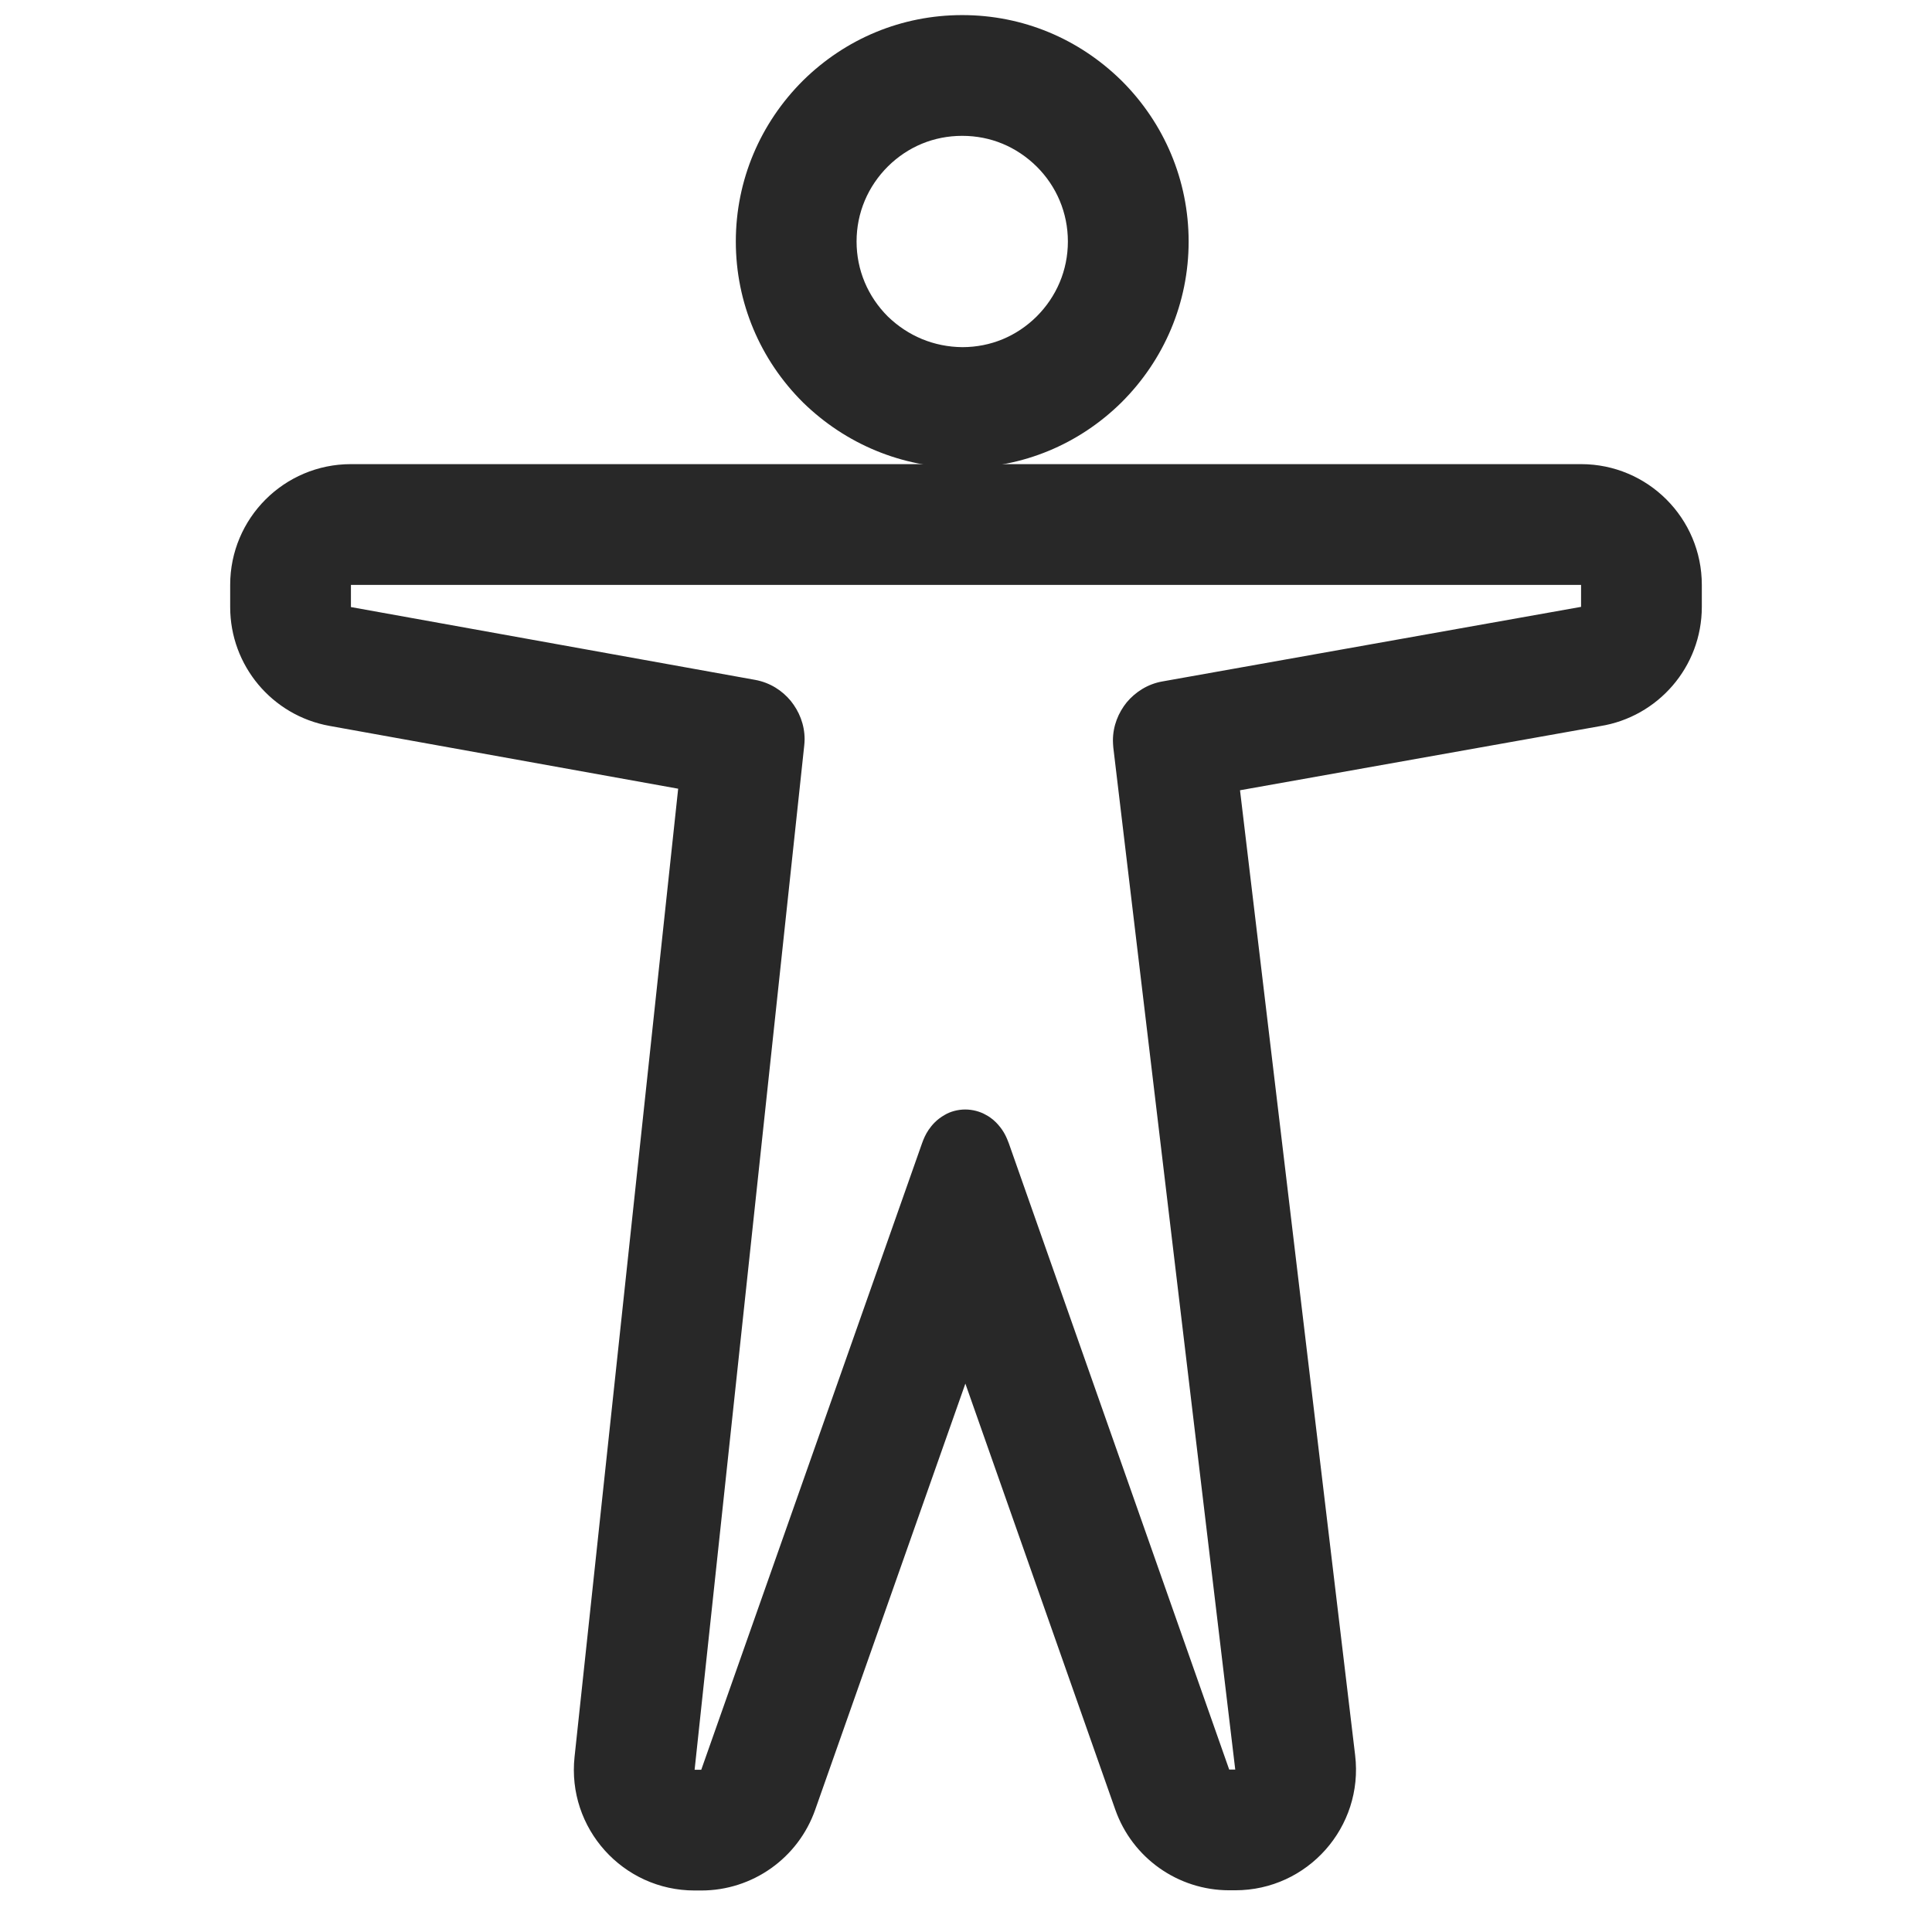
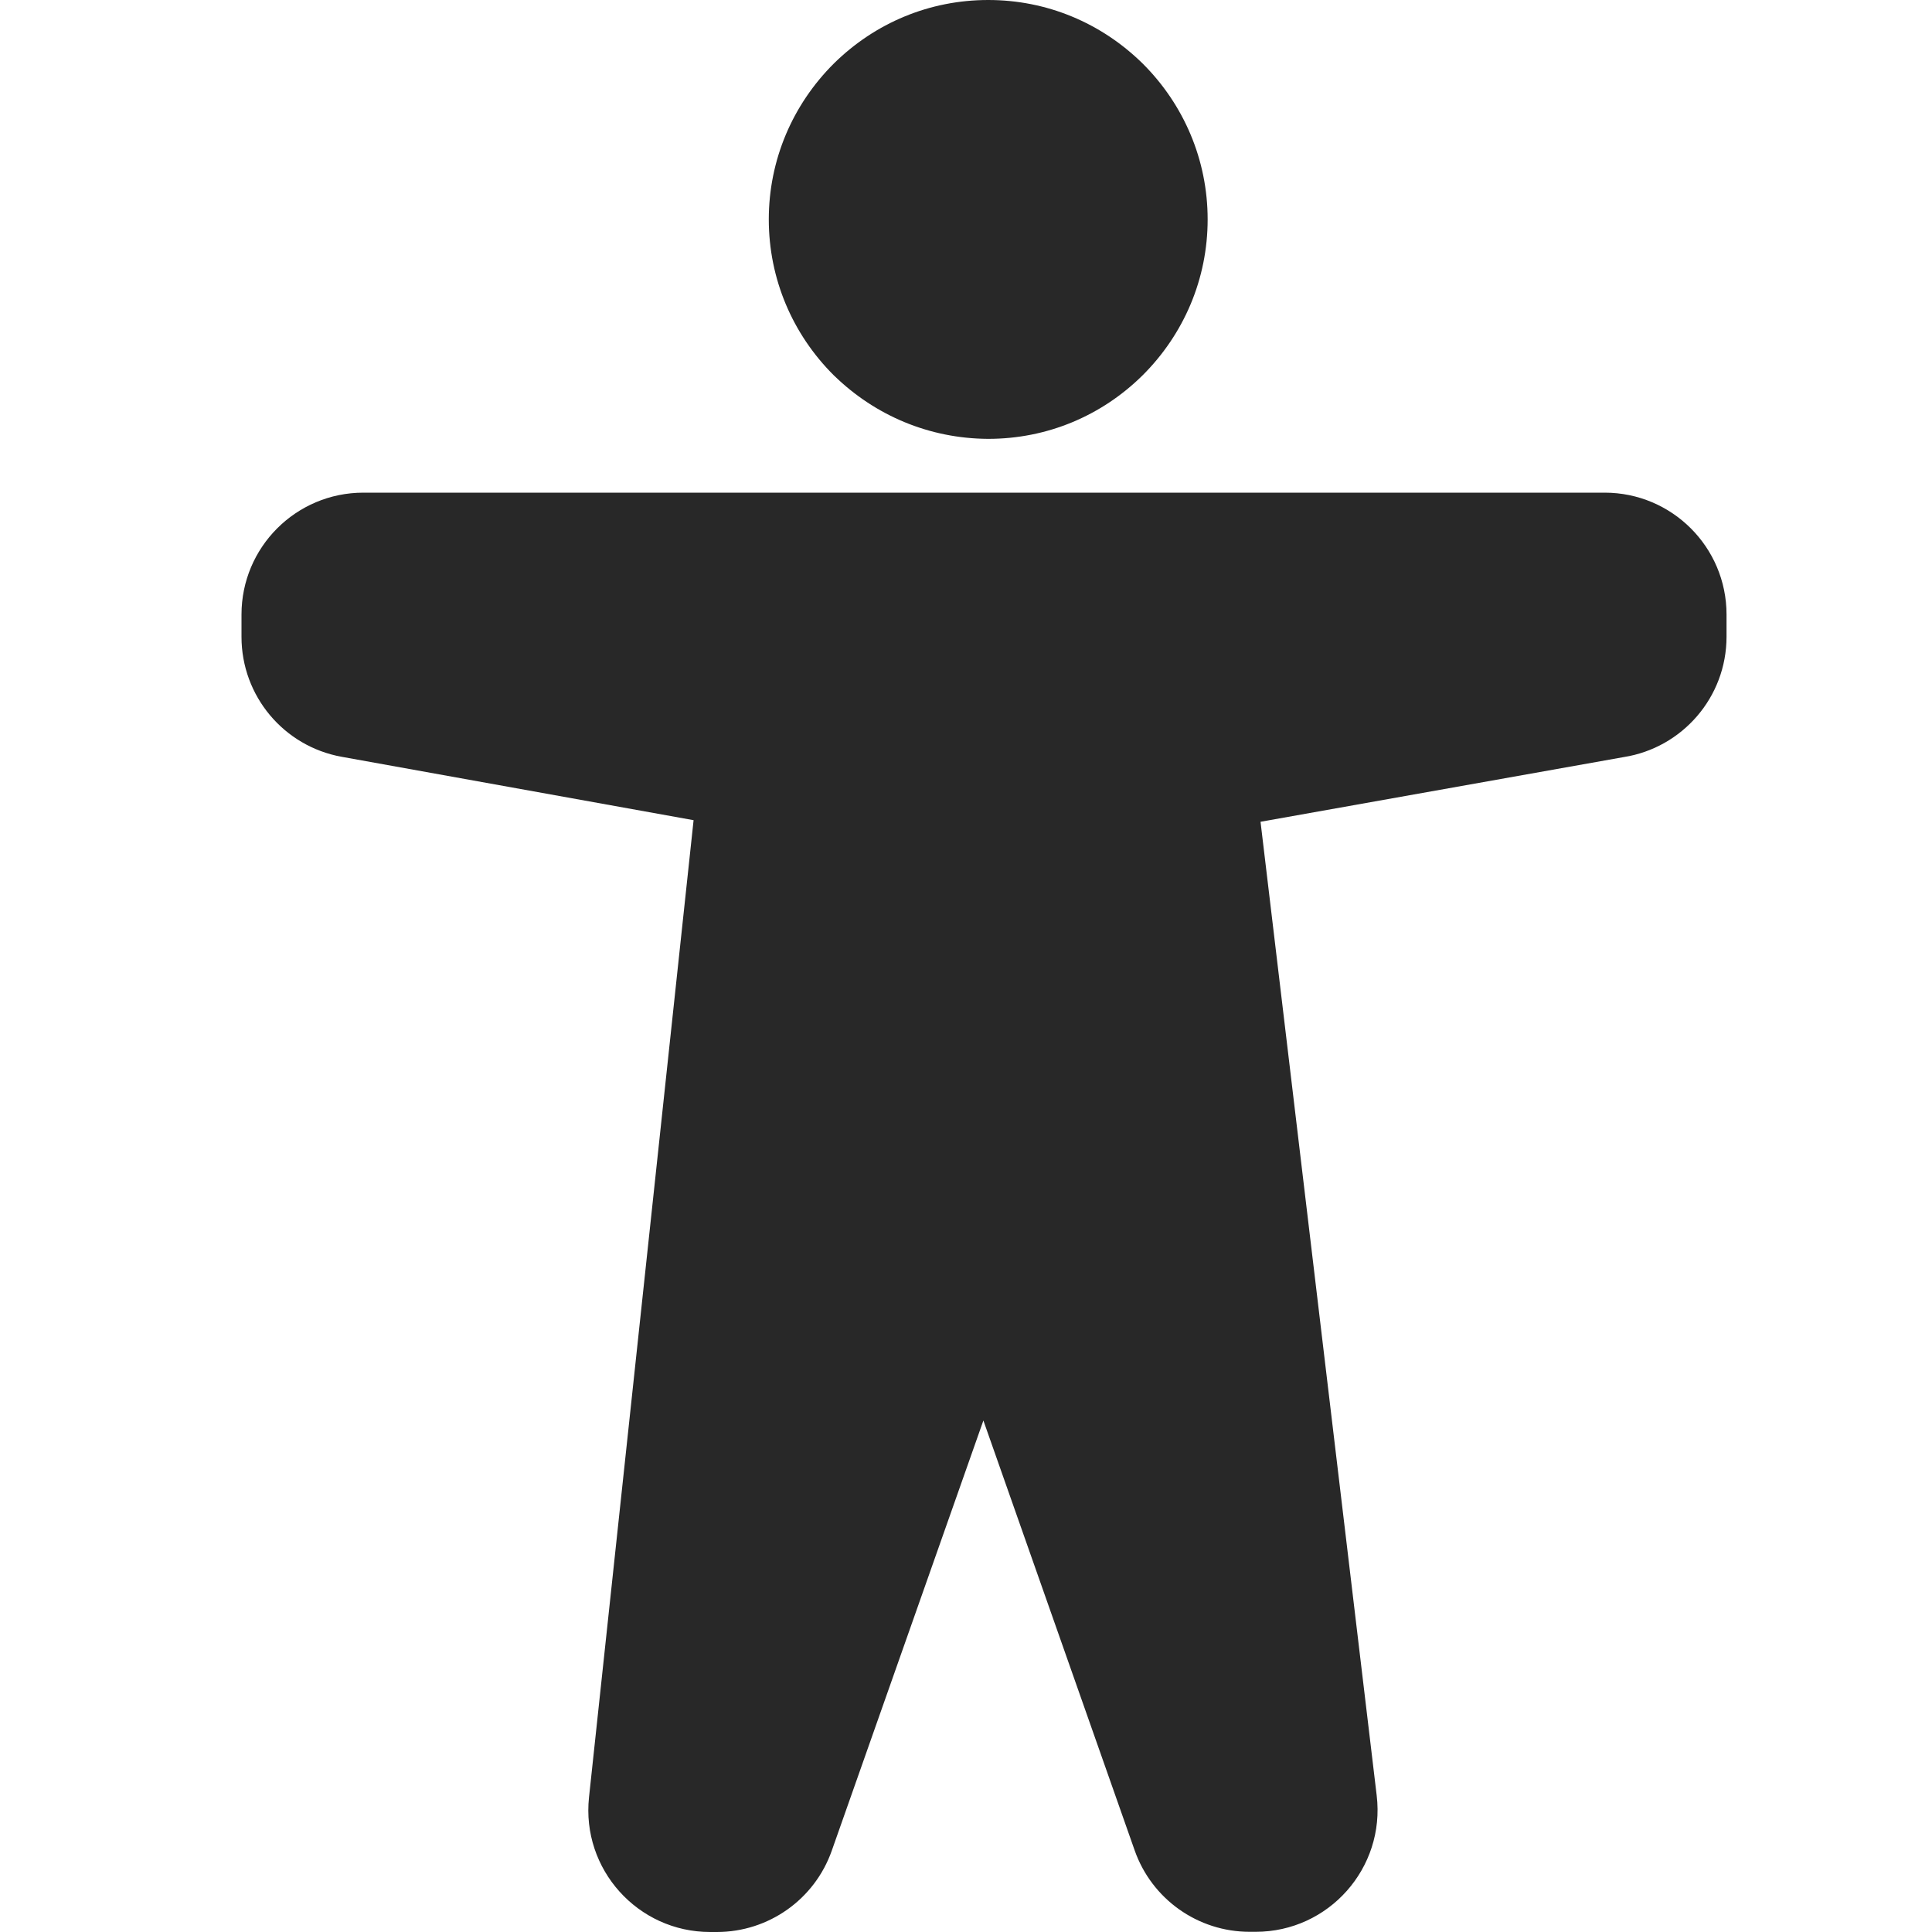
- <svg xmlns="http://www.w3.org/2000/svg" width="512px" height="512px" viewBox="0 0 512 512" version="1.1">
-   <g id="body-part" stroke="none" stroke-width="1" fill="none" fill-rule="evenodd">
-     <path d="M212.88,106.724 L212.756,106.602 C201.483,95.381 195,80.241 195,64 C195,47.759 201.483,32.619 212.818,21.337 C224.088,10.242 238.962,4 255,4 C271.038,4 285.912,10.242 297.244,21.398 C308.517,32.619 315,47.759 315,64 C315,80.241 308.517,95.381 297.182,106.663 C285.912,117.758 271.038,124 255,124 L254.887,124 C238.931,123.887 224.122,117.674 212.88,106.724 Z M255.056,92 C262.572,91.986 269.393,89.116 274.67,83.922 C279.994,78.622 283,71.602 283,64 C283,56.398 279.994,49.378 274.732,44.14 C269.38,38.871 262.538,36 255,36 C247.462,36 240.62,38.871 235.33,44.078 C230.006,49.378 227,56.398 227,64 C227,71.573 229.983,78.568 235.269,83.86 C240.632,89.054 247.503,91.933 255.056,92 Z" id="Path" fill="#282828" />
-     <path d="M328.617,209.428 L359.126,465.154 C361.398,484.195 346.528,500.945 327.352,500.945 L325.748,500.945 C312.169,500.945 300.069,492.376 295.562,479.568 L255.833,366.671 L216.022,479.636 C211.511,492.437 199.415,501 185.842,501 L184.08,501 C165.059,501 150.238,484.507 152.262,465.595 L179.722,209.014 L87.327,192.371 C72.088,189.626 61,176.363 61,160.878 L61,155 C61,137.327 75.327,123 93,123 L419,123 C436.673,123 451,137.327 451,155 L451,160.825 C451,176.779 439.324,190.007 424.051,192.429 L328.617,209.428 Z M418.998,160.825 L419,155 L93,155 L93,160.878 L200.132,180.175 C204.068,180.903 207.275,182.983 209.555,185.74 C211.78,188.495 213.23,191.982 213.23,195.934 C213.23,196.507 213.177,197.027 213.127,197.598 L184.08,469 L185.842,469 L244.352,302.976 C244.768,301.83 245.234,300.686 246.113,299.386 C246.995,298.136 248.185,296.68 250.412,295.432 C251.809,294.599 253.777,294.028 255.796,294.028 C257.814,294.028 259.782,294.599 261.232,295.432 C262.733,296.21 263.769,297.2 264.546,298.084 C266.099,299.851 266.772,301.462 267.341,302.972 L325.748,468.945 L327.352,468.945 L295.04,198.116 C294.988,197.494 294.937,196.868 294.937,196.244 C294.937,192.343 296.385,188.859 298.612,186.102 C300.89,183.398 304.152,181.266 308.036,180.59 L418.998,160.825 Z" id="Path" fill="#282828" />
+ <svg xmlns="http://www.w3.org/2000/svg" width="40" height="40" viewBox="0 0 40 40" fill="none">
+   <g id="body-part">
+     <path id="Union" fill-rule="evenodd" clip-rule="evenodd" d="M17.261 7.769L17.271 7.778C18.122 8.607 19.243 9.078 20.451 9.086L20.46 9.086C21.674 9.086 22.801 8.614 23.654 7.773C24.512 6.919 25.003 5.773 25.003 4.543C25.003 3.313 24.512 2.167 23.659 1.317C22.801 0.473 21.674 0 20.46 0C19.246 0 18.119 0.473 17.266 1.313C16.408 2.167 15.917 3.313 15.917 4.543C15.917 5.773 16.408 6.919 17.261 7.769ZM28.503 37.174L26.098 17.014L33.621 15.674C34.825 15.483 35.746 14.44 35.746 13.182V12.723C35.746 11.33 34.616 10.2 33.223 10.2H7.523C6.129 10.2 5 11.33 5 12.723V13.186C5 14.407 5.874 15.453 7.076 15.669L14.36 16.981L12.195 37.209C12.035 38.7 13.204 40 14.703 40H14.842C15.912 40 16.866 39.325 17.221 38.316L20.36 29.41L23.492 38.31C23.847 39.32 24.801 39.996 25.872 39.996H25.998C27.51 39.996 28.682 38.675 28.503 37.174Z" fill="#282828" />
  </g>
</svg>
